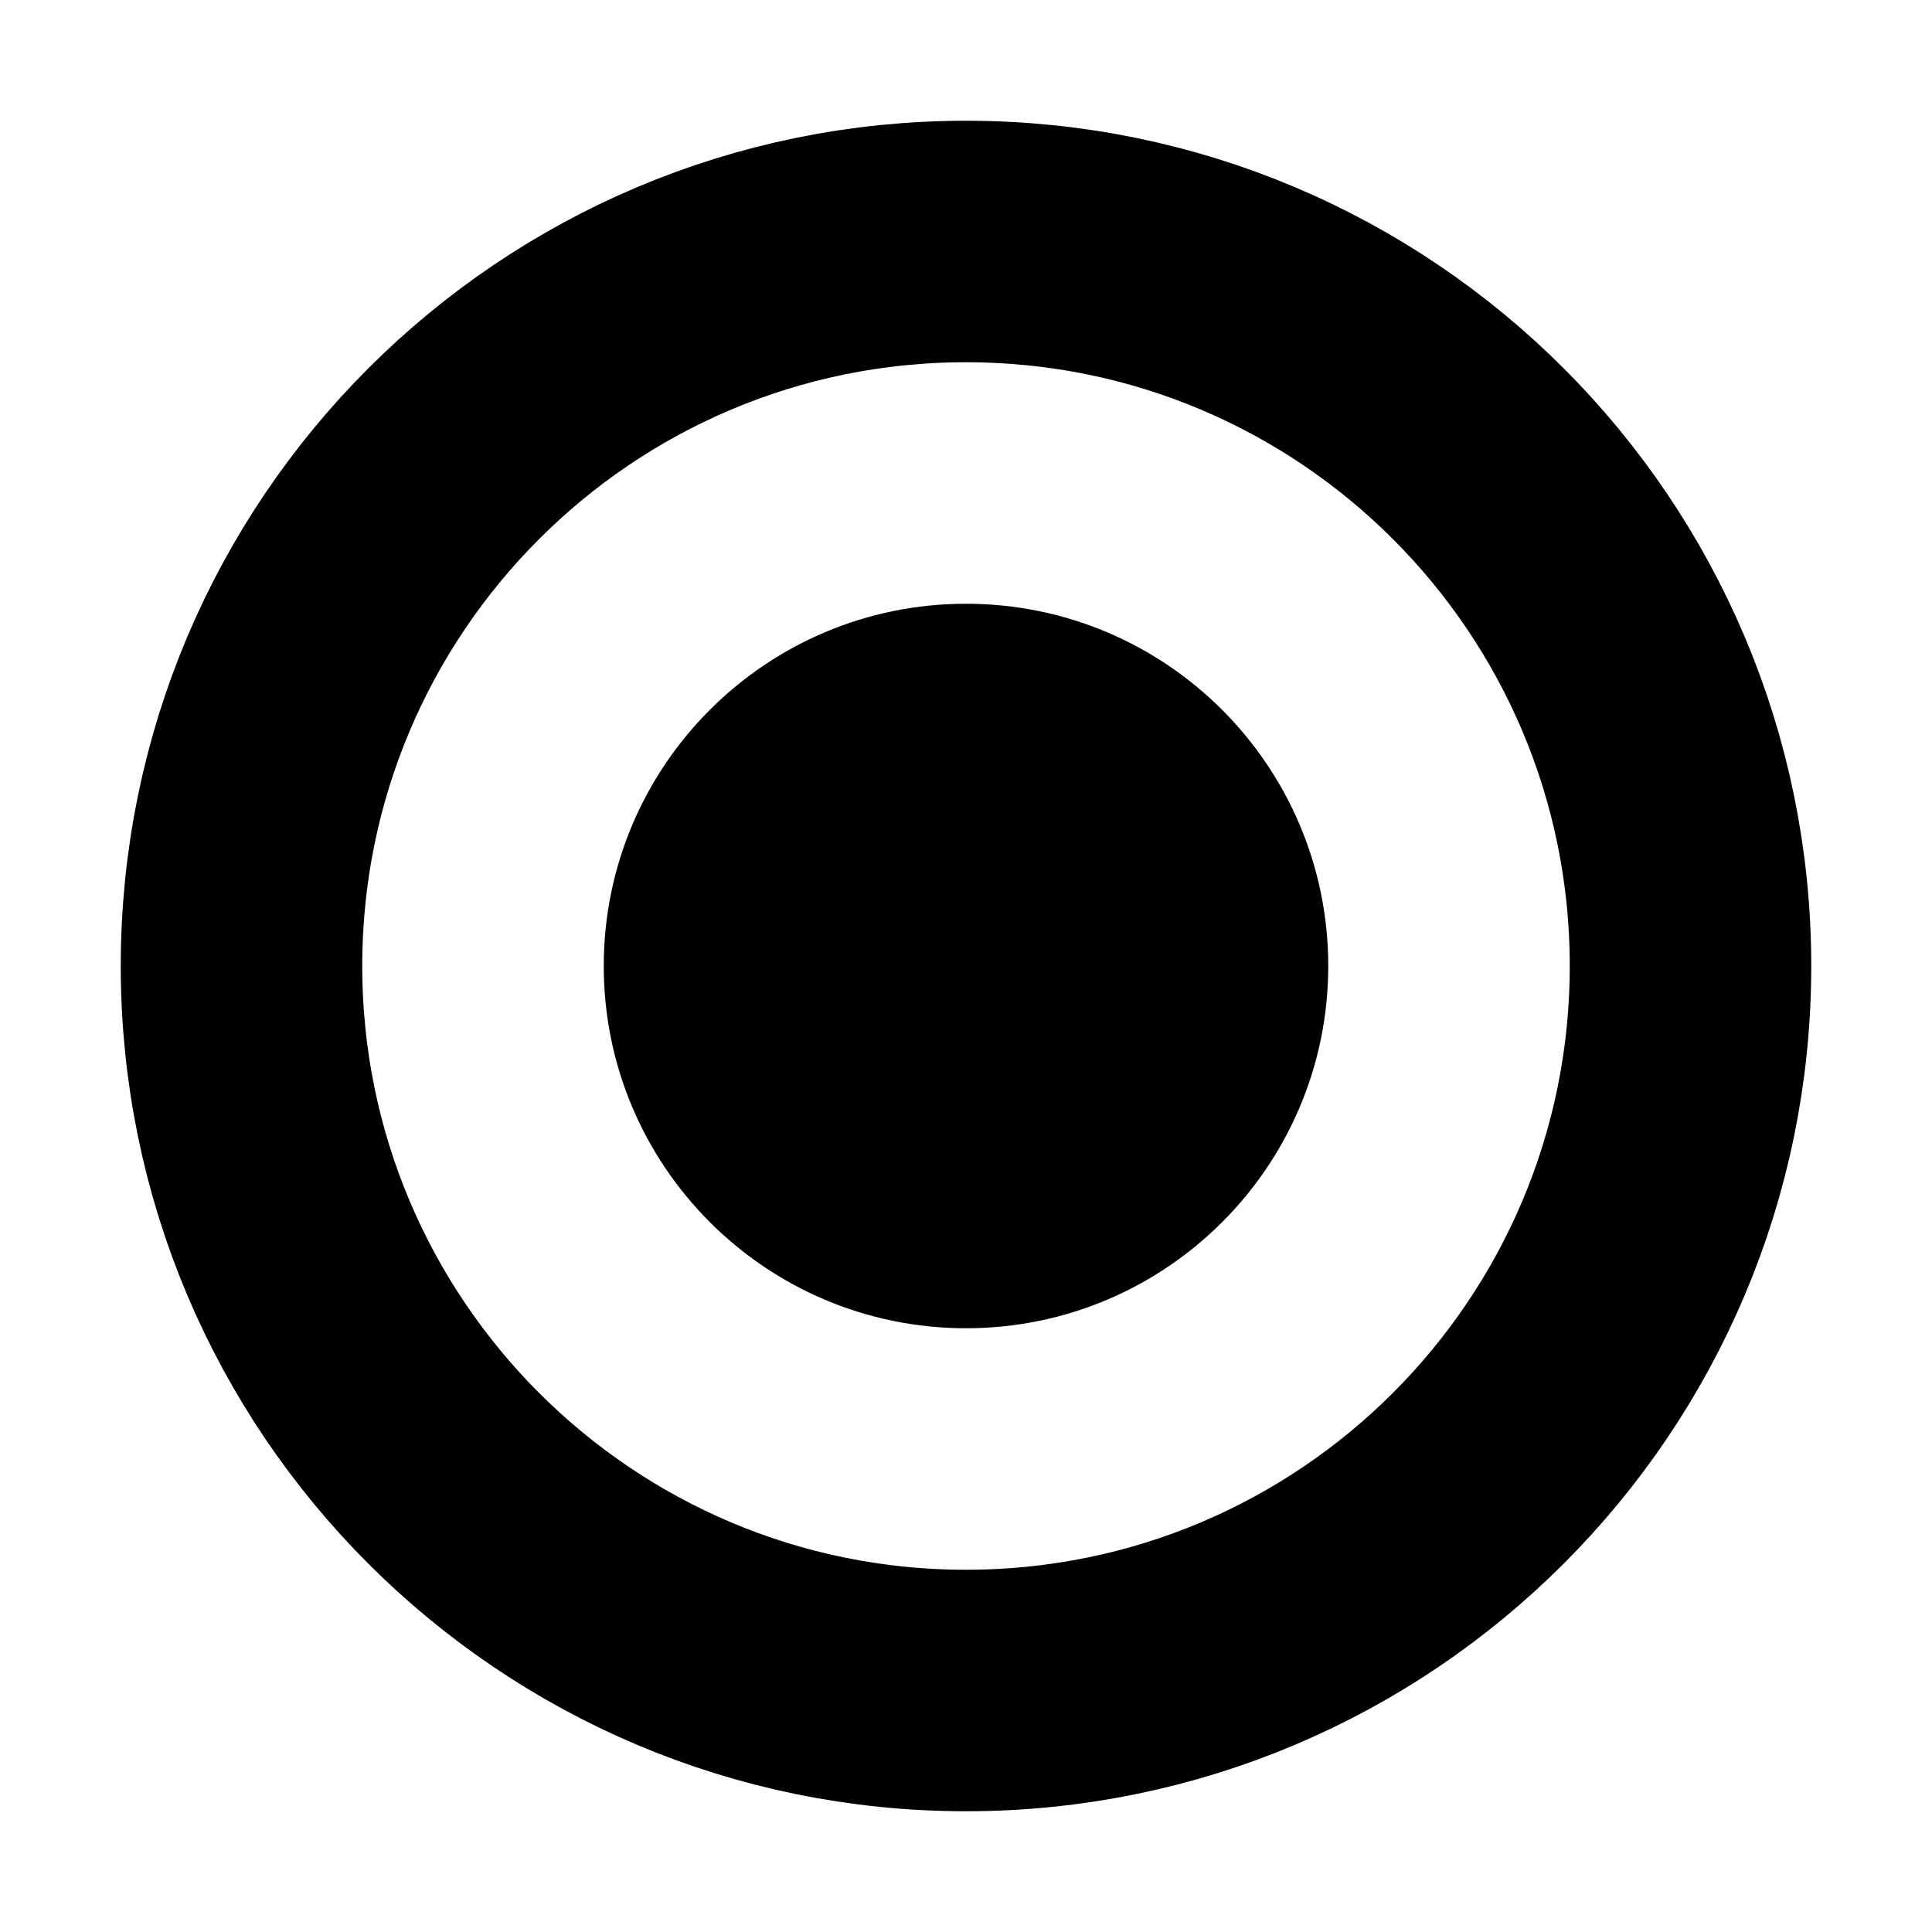
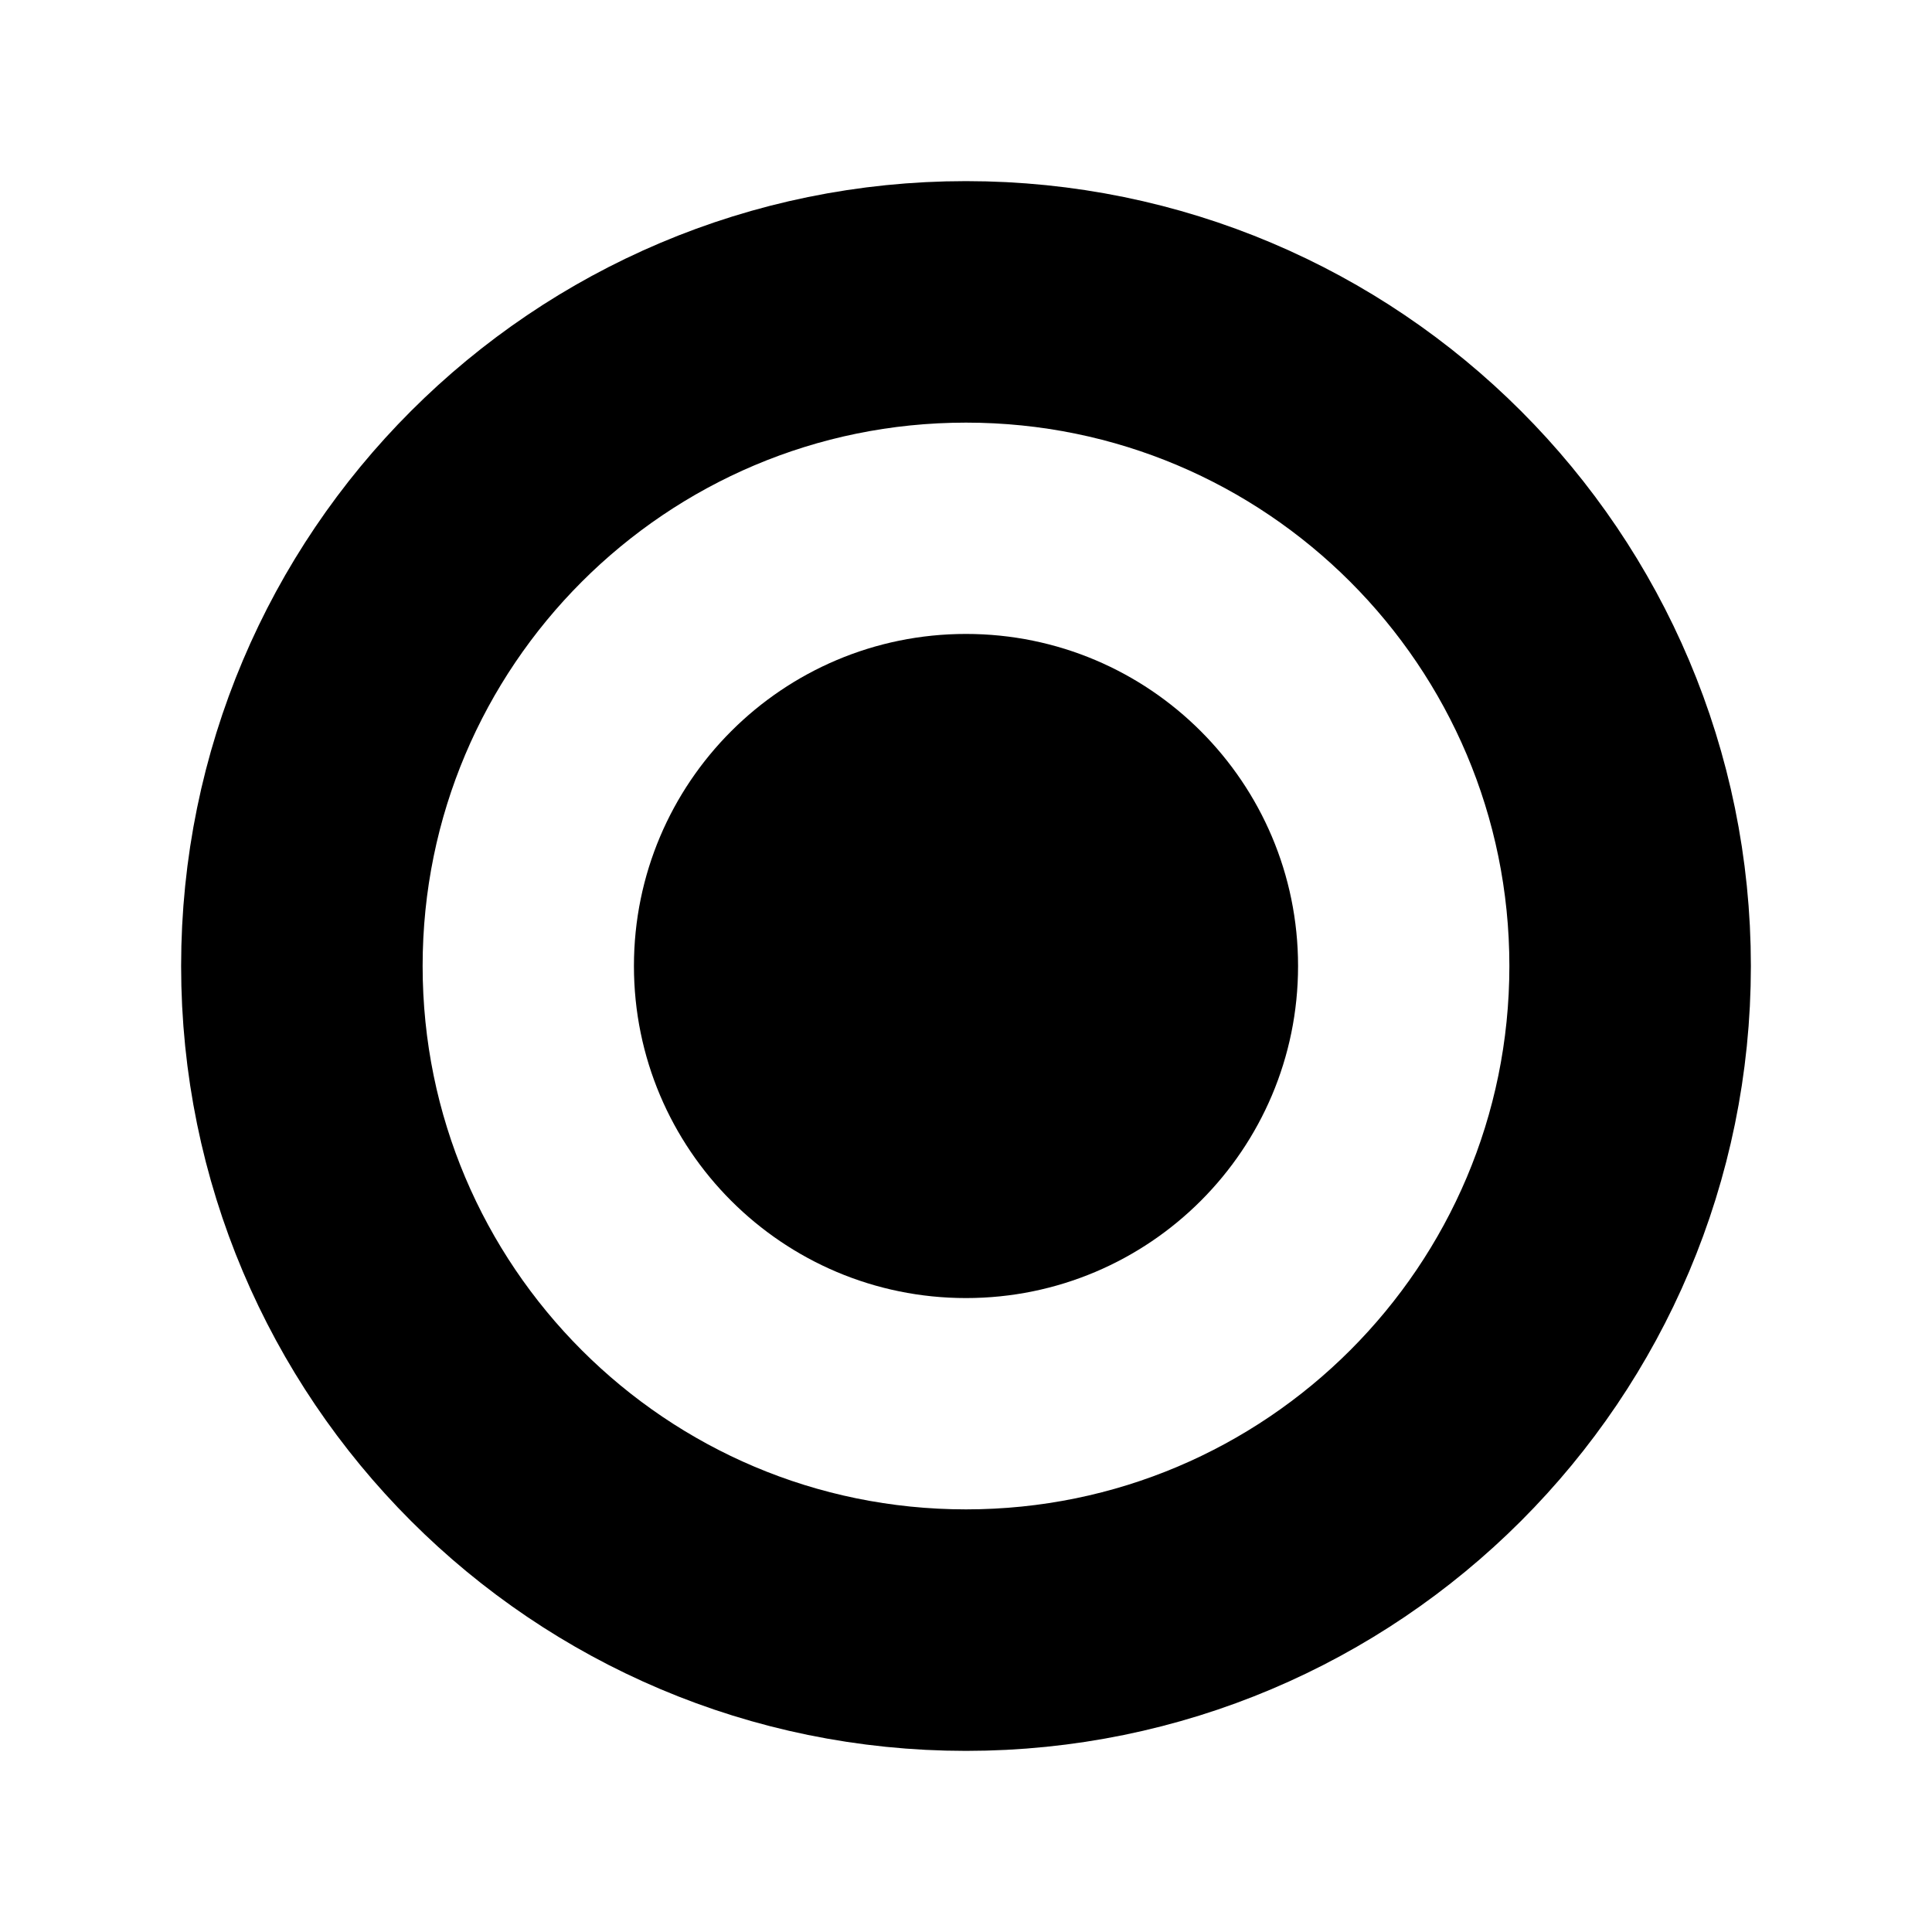
<svg xmlns="http://www.w3.org/2000/svg" viewBox="0 0 16 16" width="16" height="16">
-   <circle cx="8" cy="8" r="6" fill="none" stroke="#000" stroke-width="2" />
-   <circle cx="8" cy="8" r="3" fill="#000" />
+   <circle cx="8" cy="8" r="5.5" fill="none" stroke="#000" stroke-width="2" />
+   <circle cx="8" cy="8" r="2.75" fill="#000" />
</svg>
